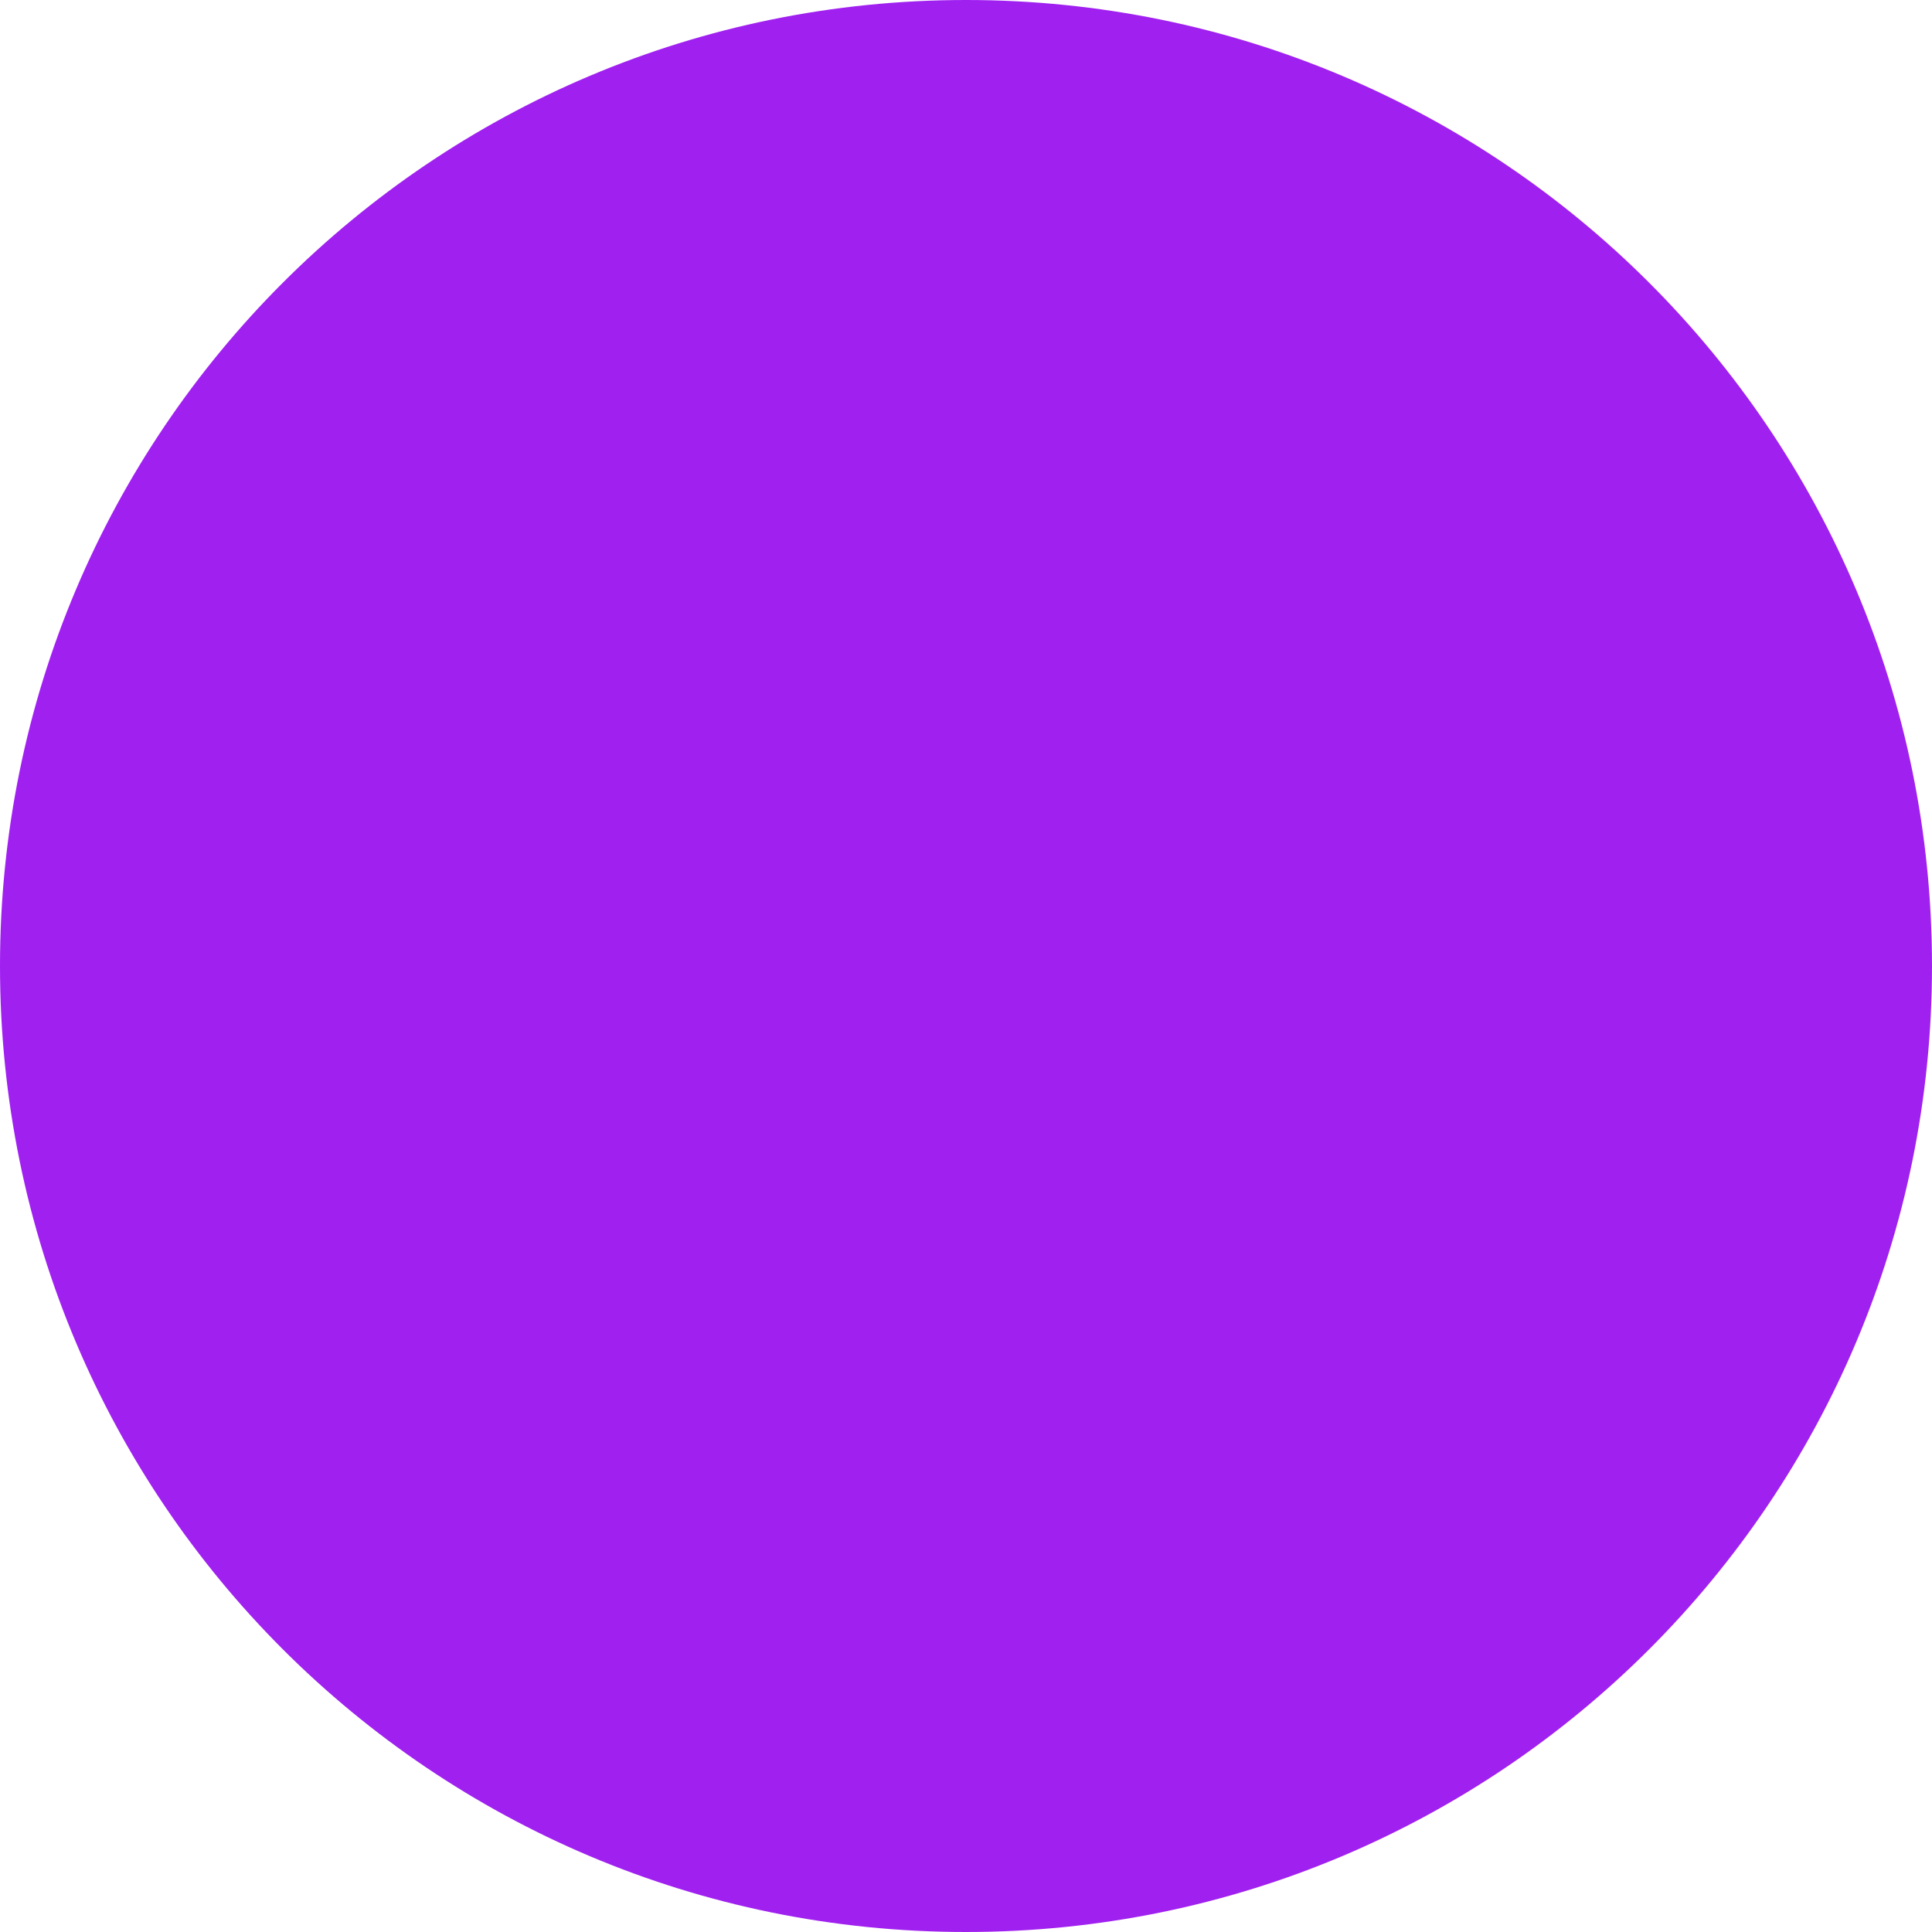
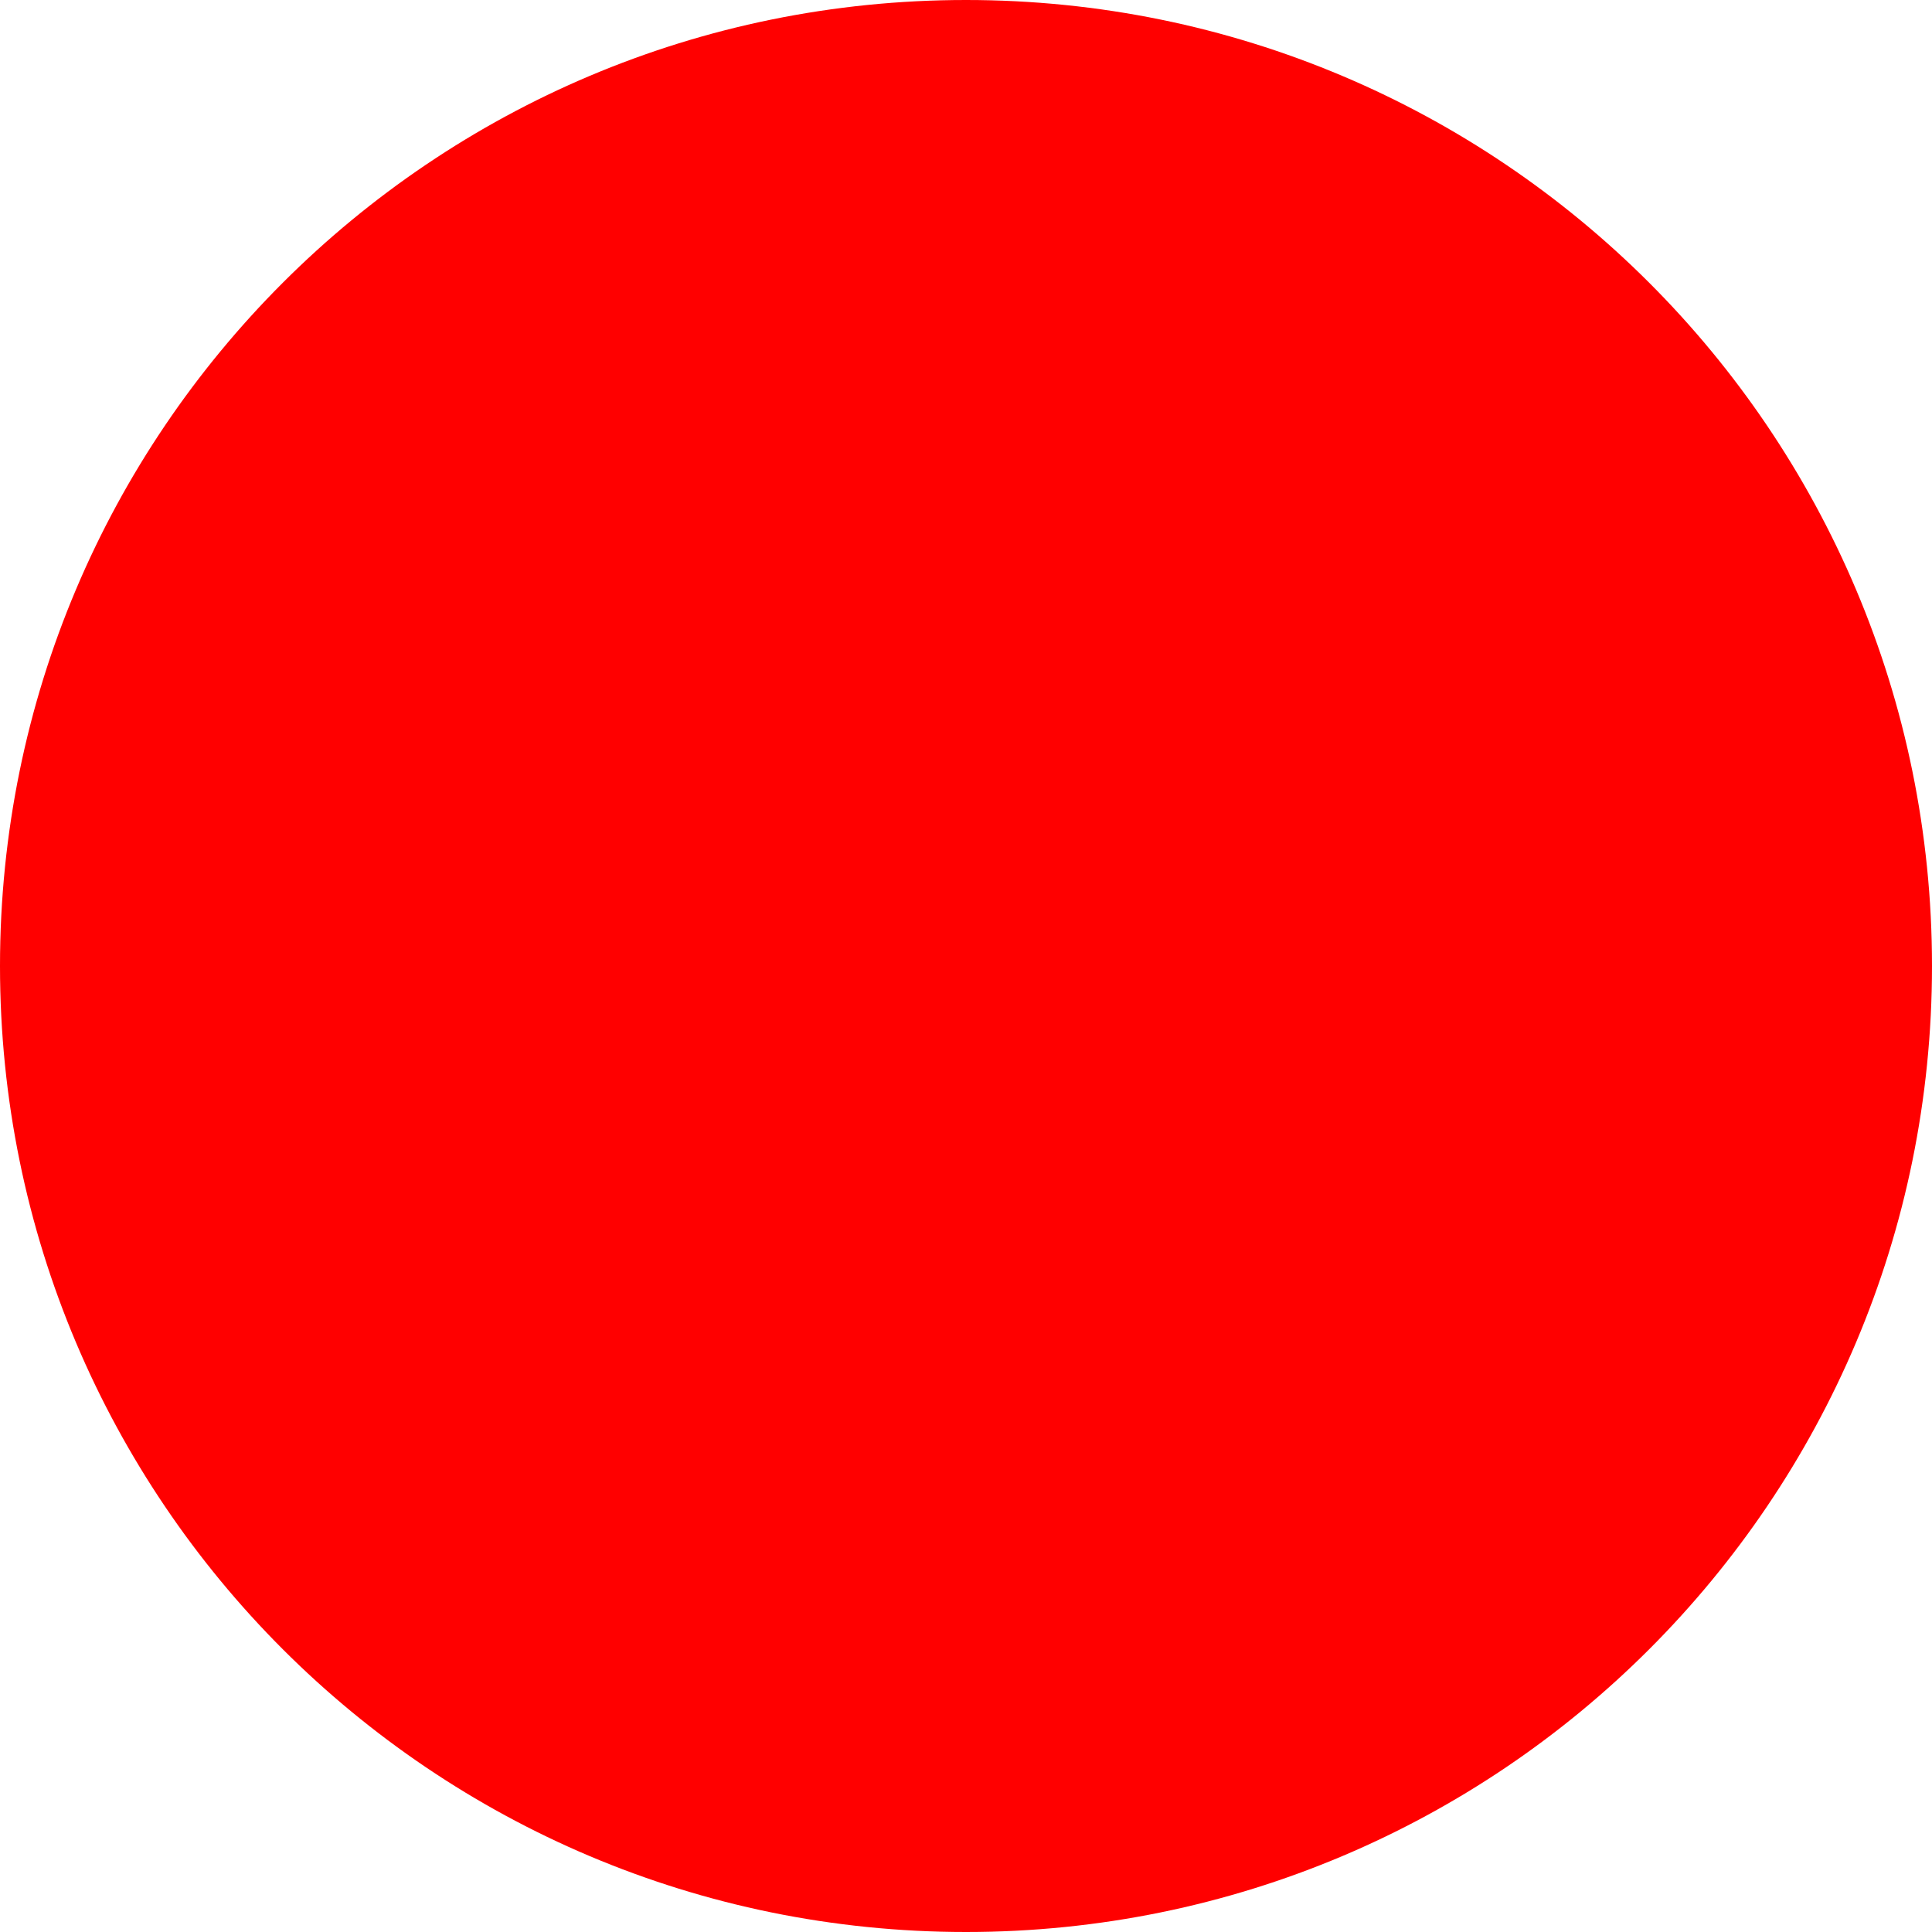
<svg xmlns="http://www.w3.org/2000/svg" width="8pt" height="8pt" viewBox="0 0 8 8" version="1.1">
-   <g id="surface63">
-     <path style=" stroke:none;fill-rule:evenodd;fill:rgb(62.745%,12.549%,94.118%);fill-opacity:1;" d="M 8 4 C 8 6.211 6.211 8 4 8 C 1.789 8 0 6.211 0 4 C 0 1.789 1.789 0 4 0 C 6.211 0 8 1.789 8 4 Z M 8 4 " />
+   <g id="surface731">
+     <path style=" stroke:none;fill-rule:evenodd;fill:rgb(100%,0%,0%);fill-opacity:1;" d="M 8 4 C 8 6.211 6.211 8 4 8 C 1.789 8 0 6.211 0 4 C 0 1.789 1.789 0 4 0 C 6.211 0 8 1.789 8 4 Z M 8 4 " />
  </g>
</svg>
